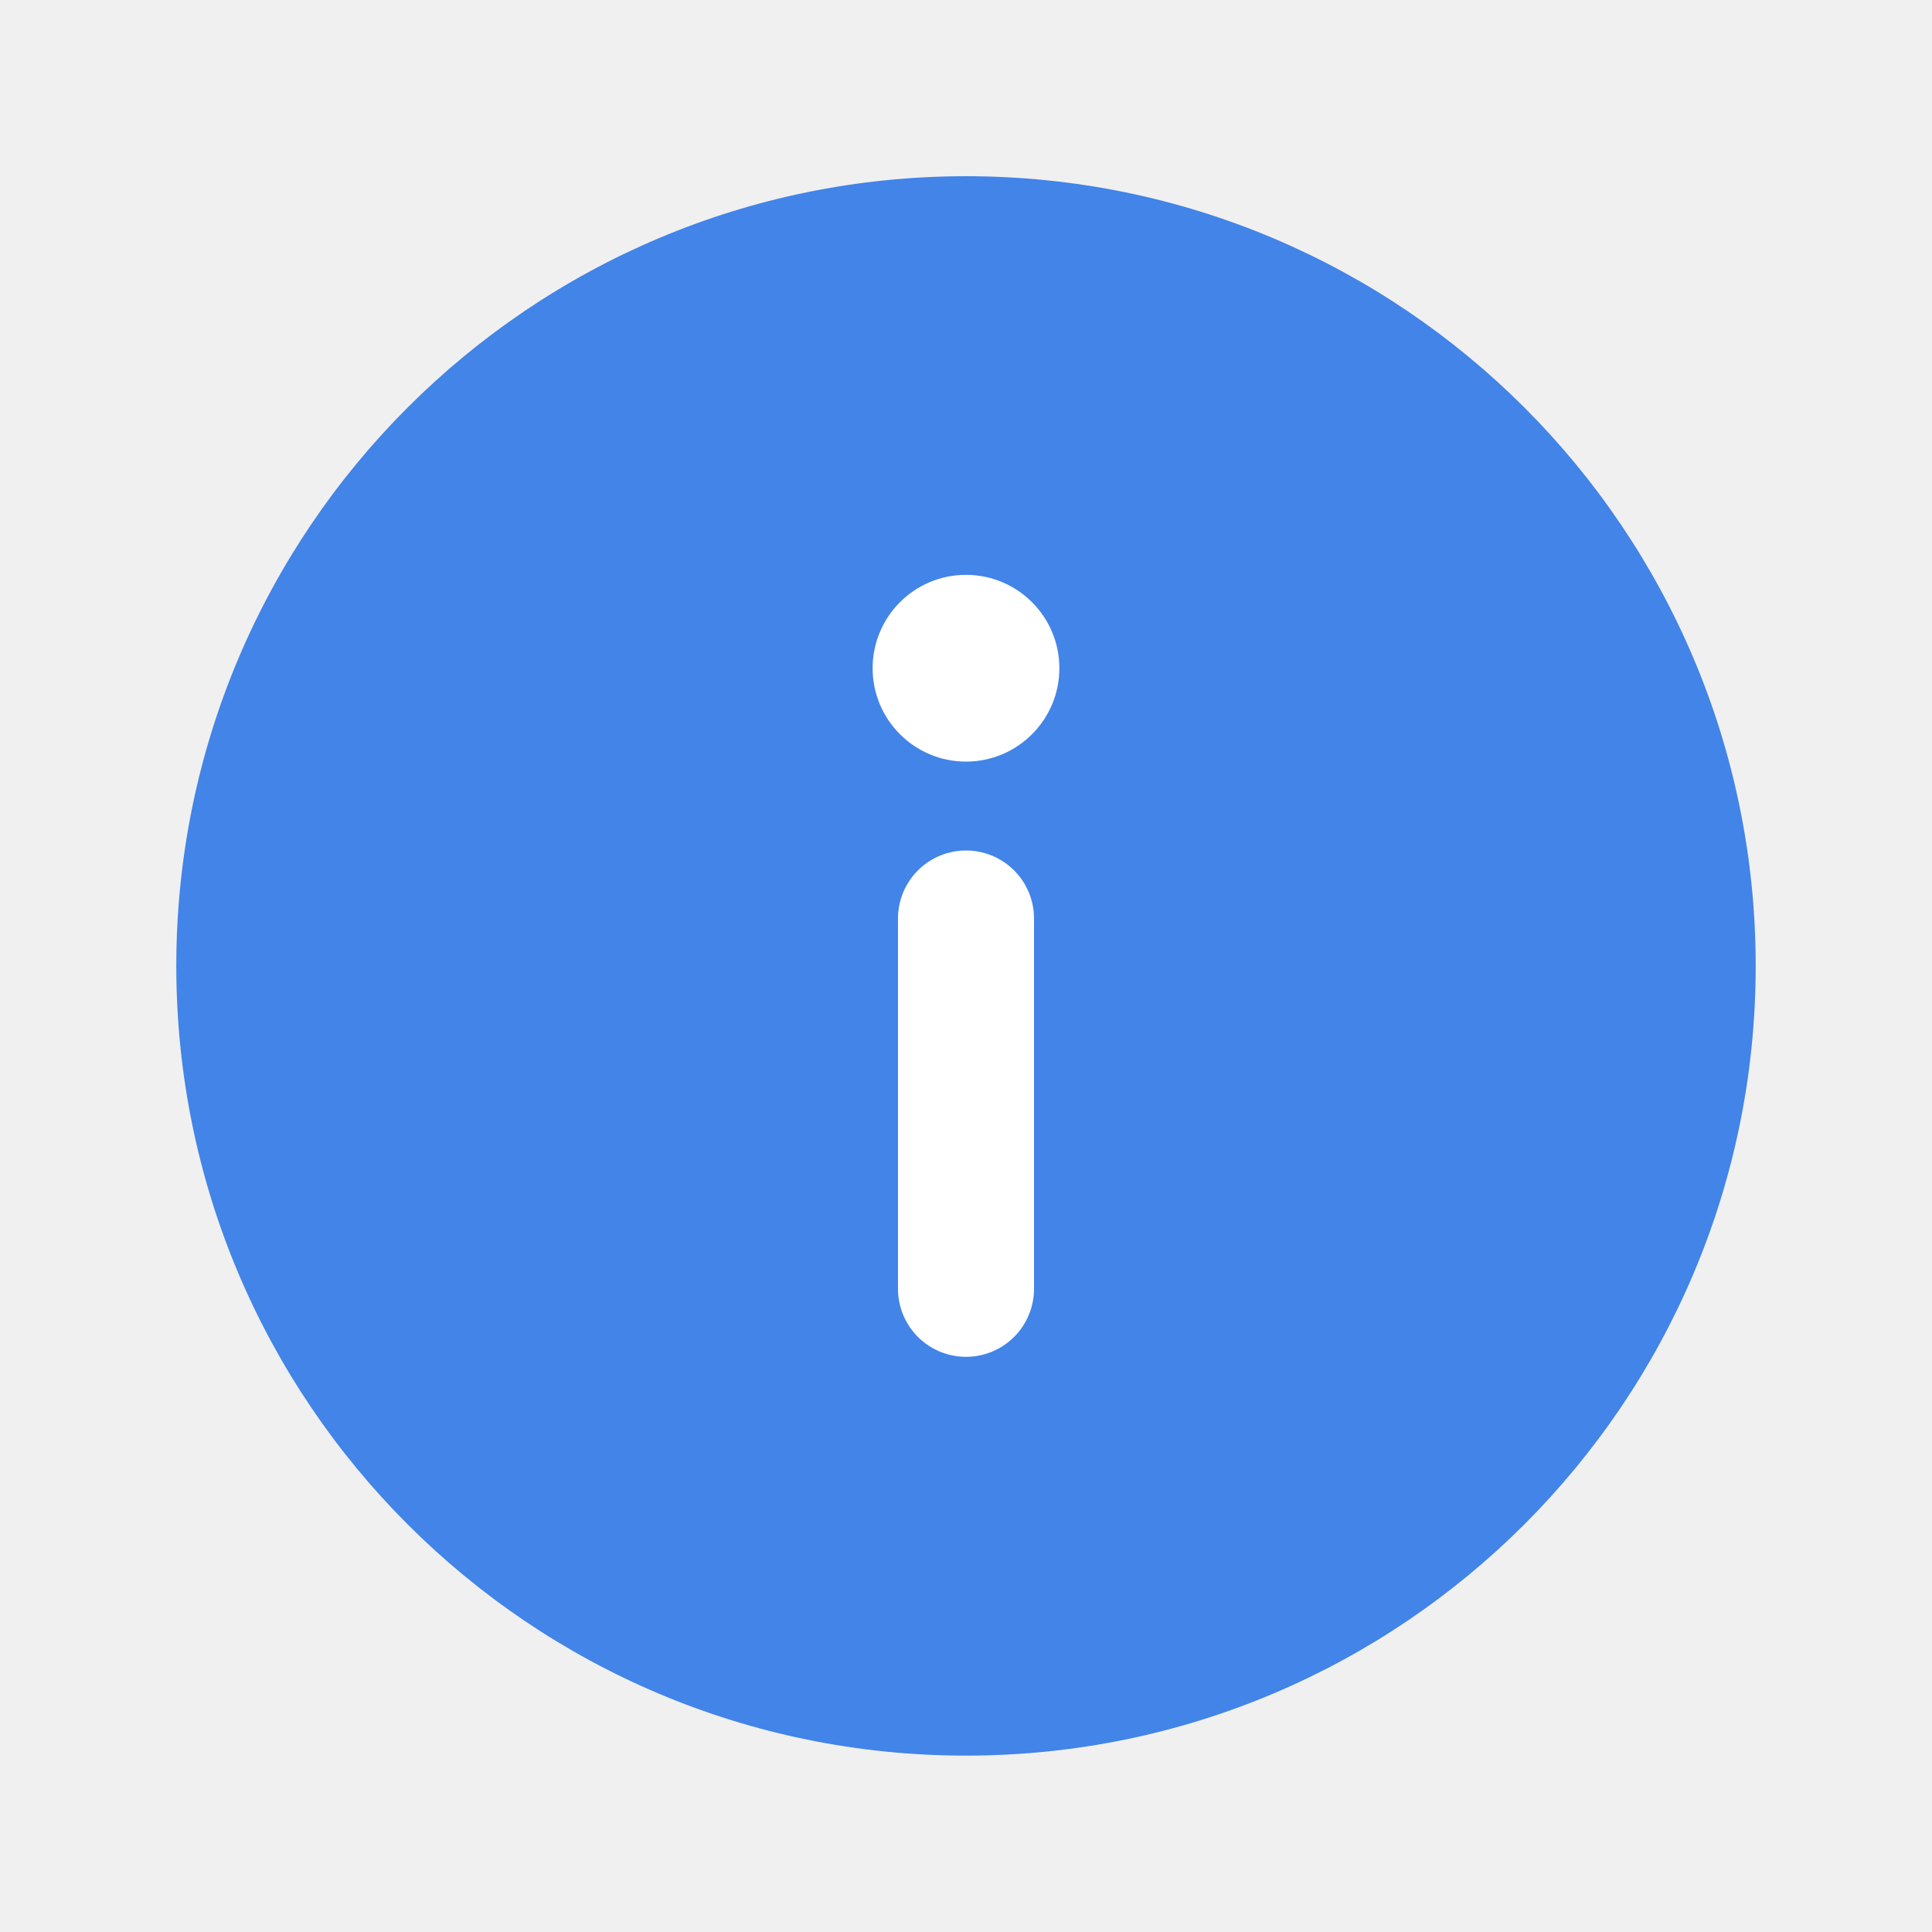
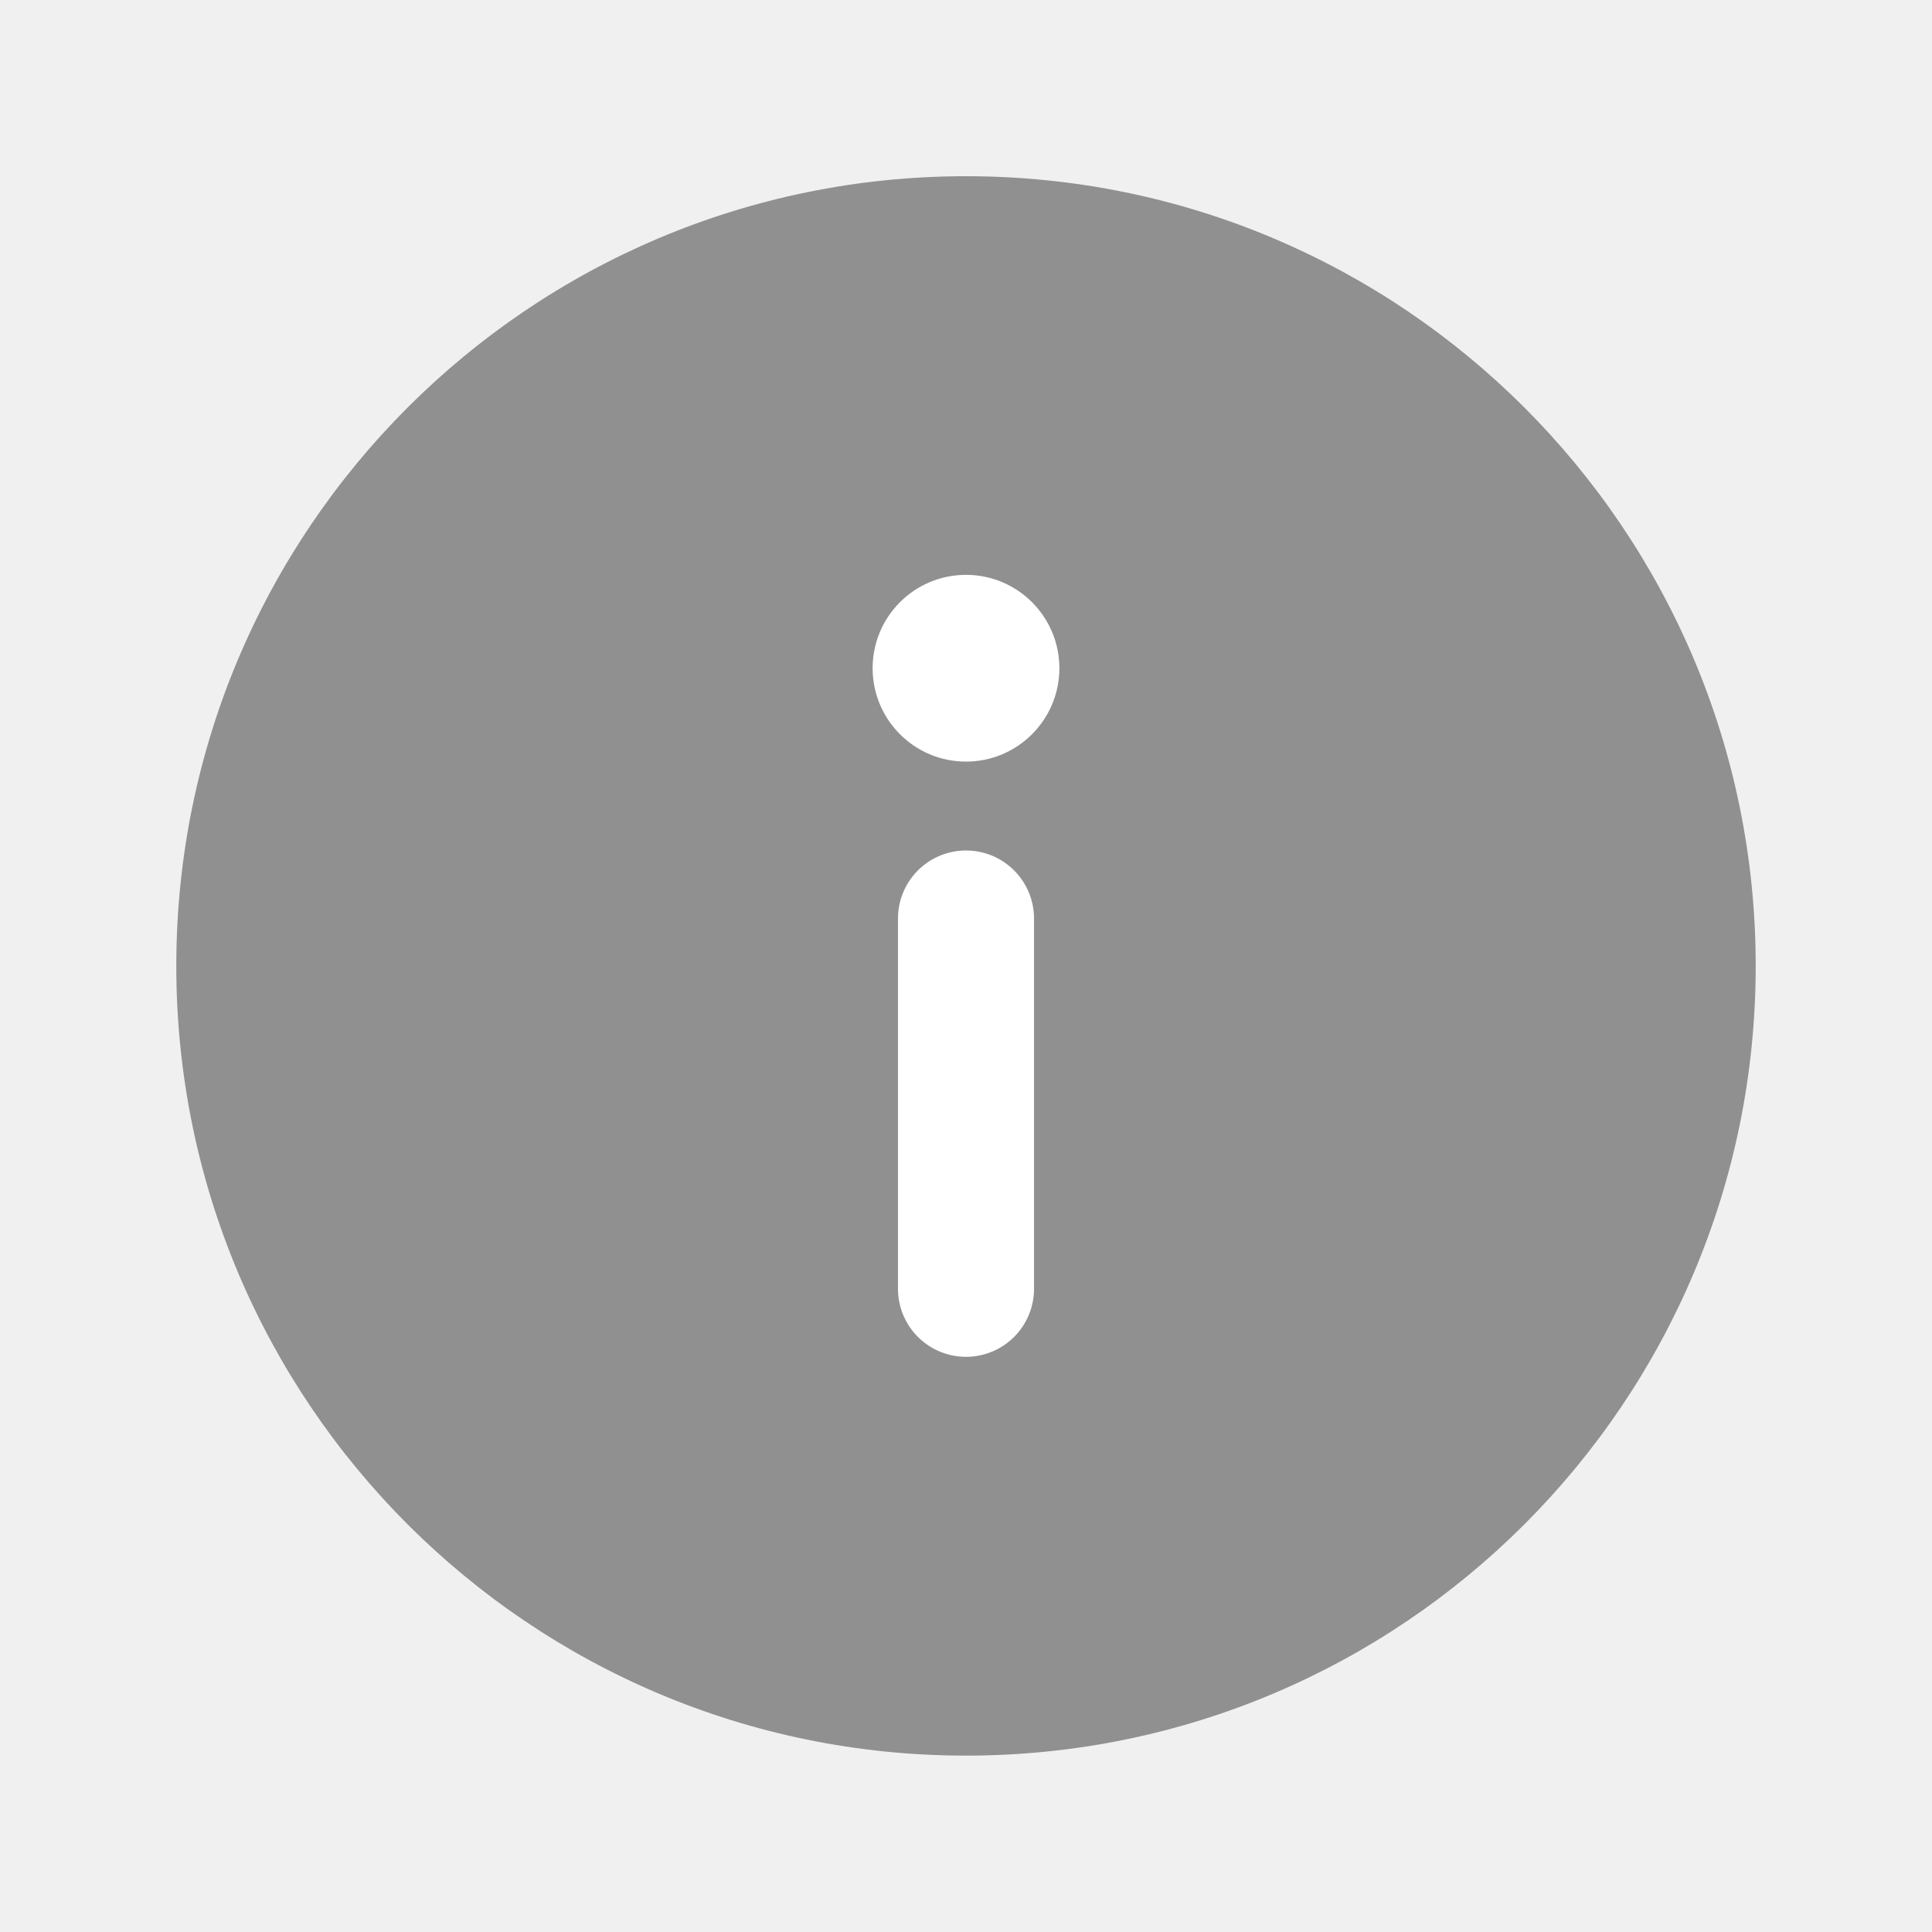
<svg xmlns="http://www.w3.org/2000/svg" width="24" height="24" viewBox="0 0 24 24" fill="none">
-   <path d="M12 21.809C17.418 21.809 21.81 17.417 21.81 11.999C21.81 6.582 17.418 2.189 12 2.189C6.582 2.189 2.19 6.582 2.19 11.999C2.19 17.417 6.582 21.809 12 21.809Z" fill="#4284E8" />
+   <path d="M12 21.809C17.418 21.809 21.81 17.417 21.81 11.999C21.81 6.582 17.418 2.189 12 2.189C6.582 2.189 2.19 6.582 2.19 11.999C2.19 17.417 6.582 21.809 12 21.809Z" fill="#909090" />
  <path d="M12 9.461C12.64 9.461 13.16 8.941 13.16 8.301C13.16 7.66 12.64 7.141 12 7.141C11.359 7.141 10.84 7.66 10.84 8.301C10.84 8.941 11.359 9.461 12 9.461Z" fill="white" />
  <path d="M12 11.41V16.01" stroke="white" stroke-width="1.69" stroke-linecap="round" stroke-linejoin="round" />
</svg>
